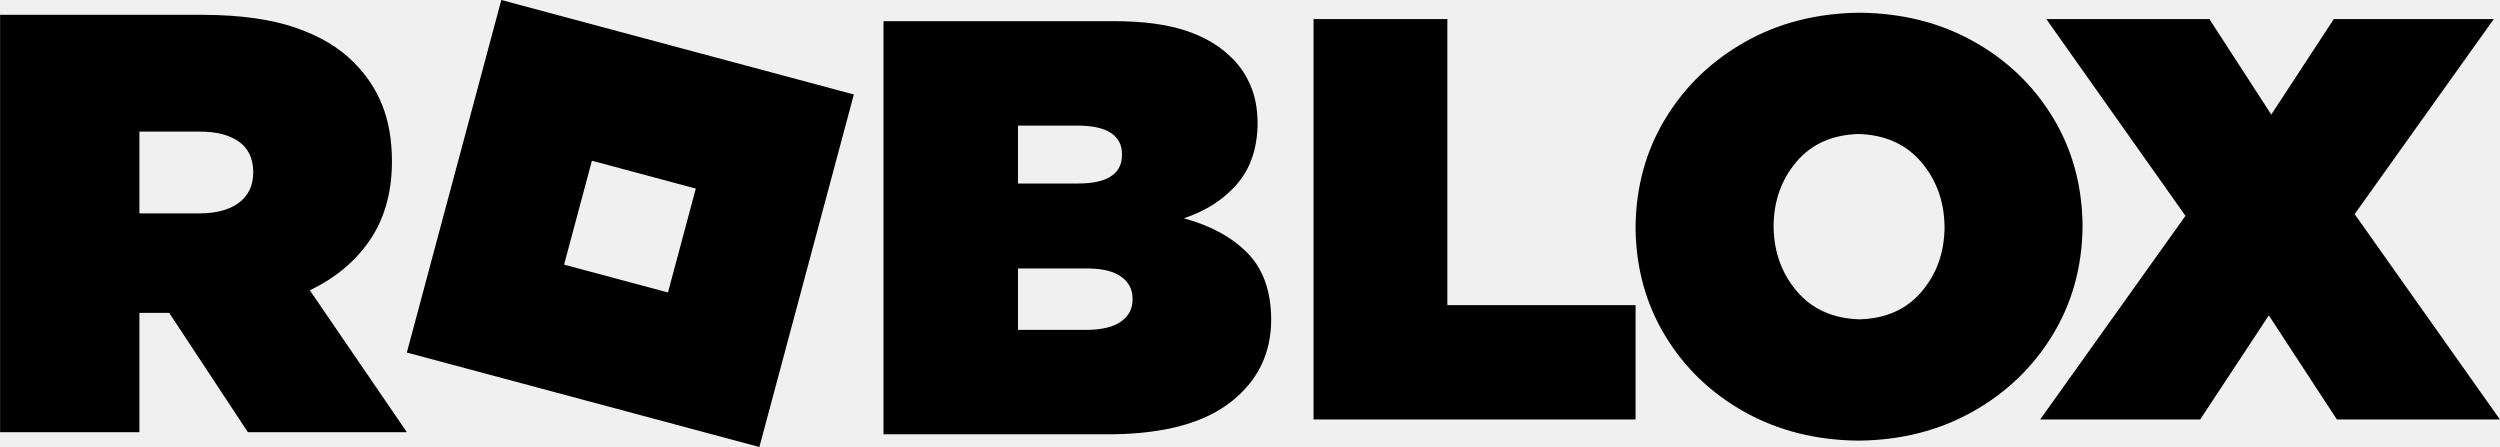
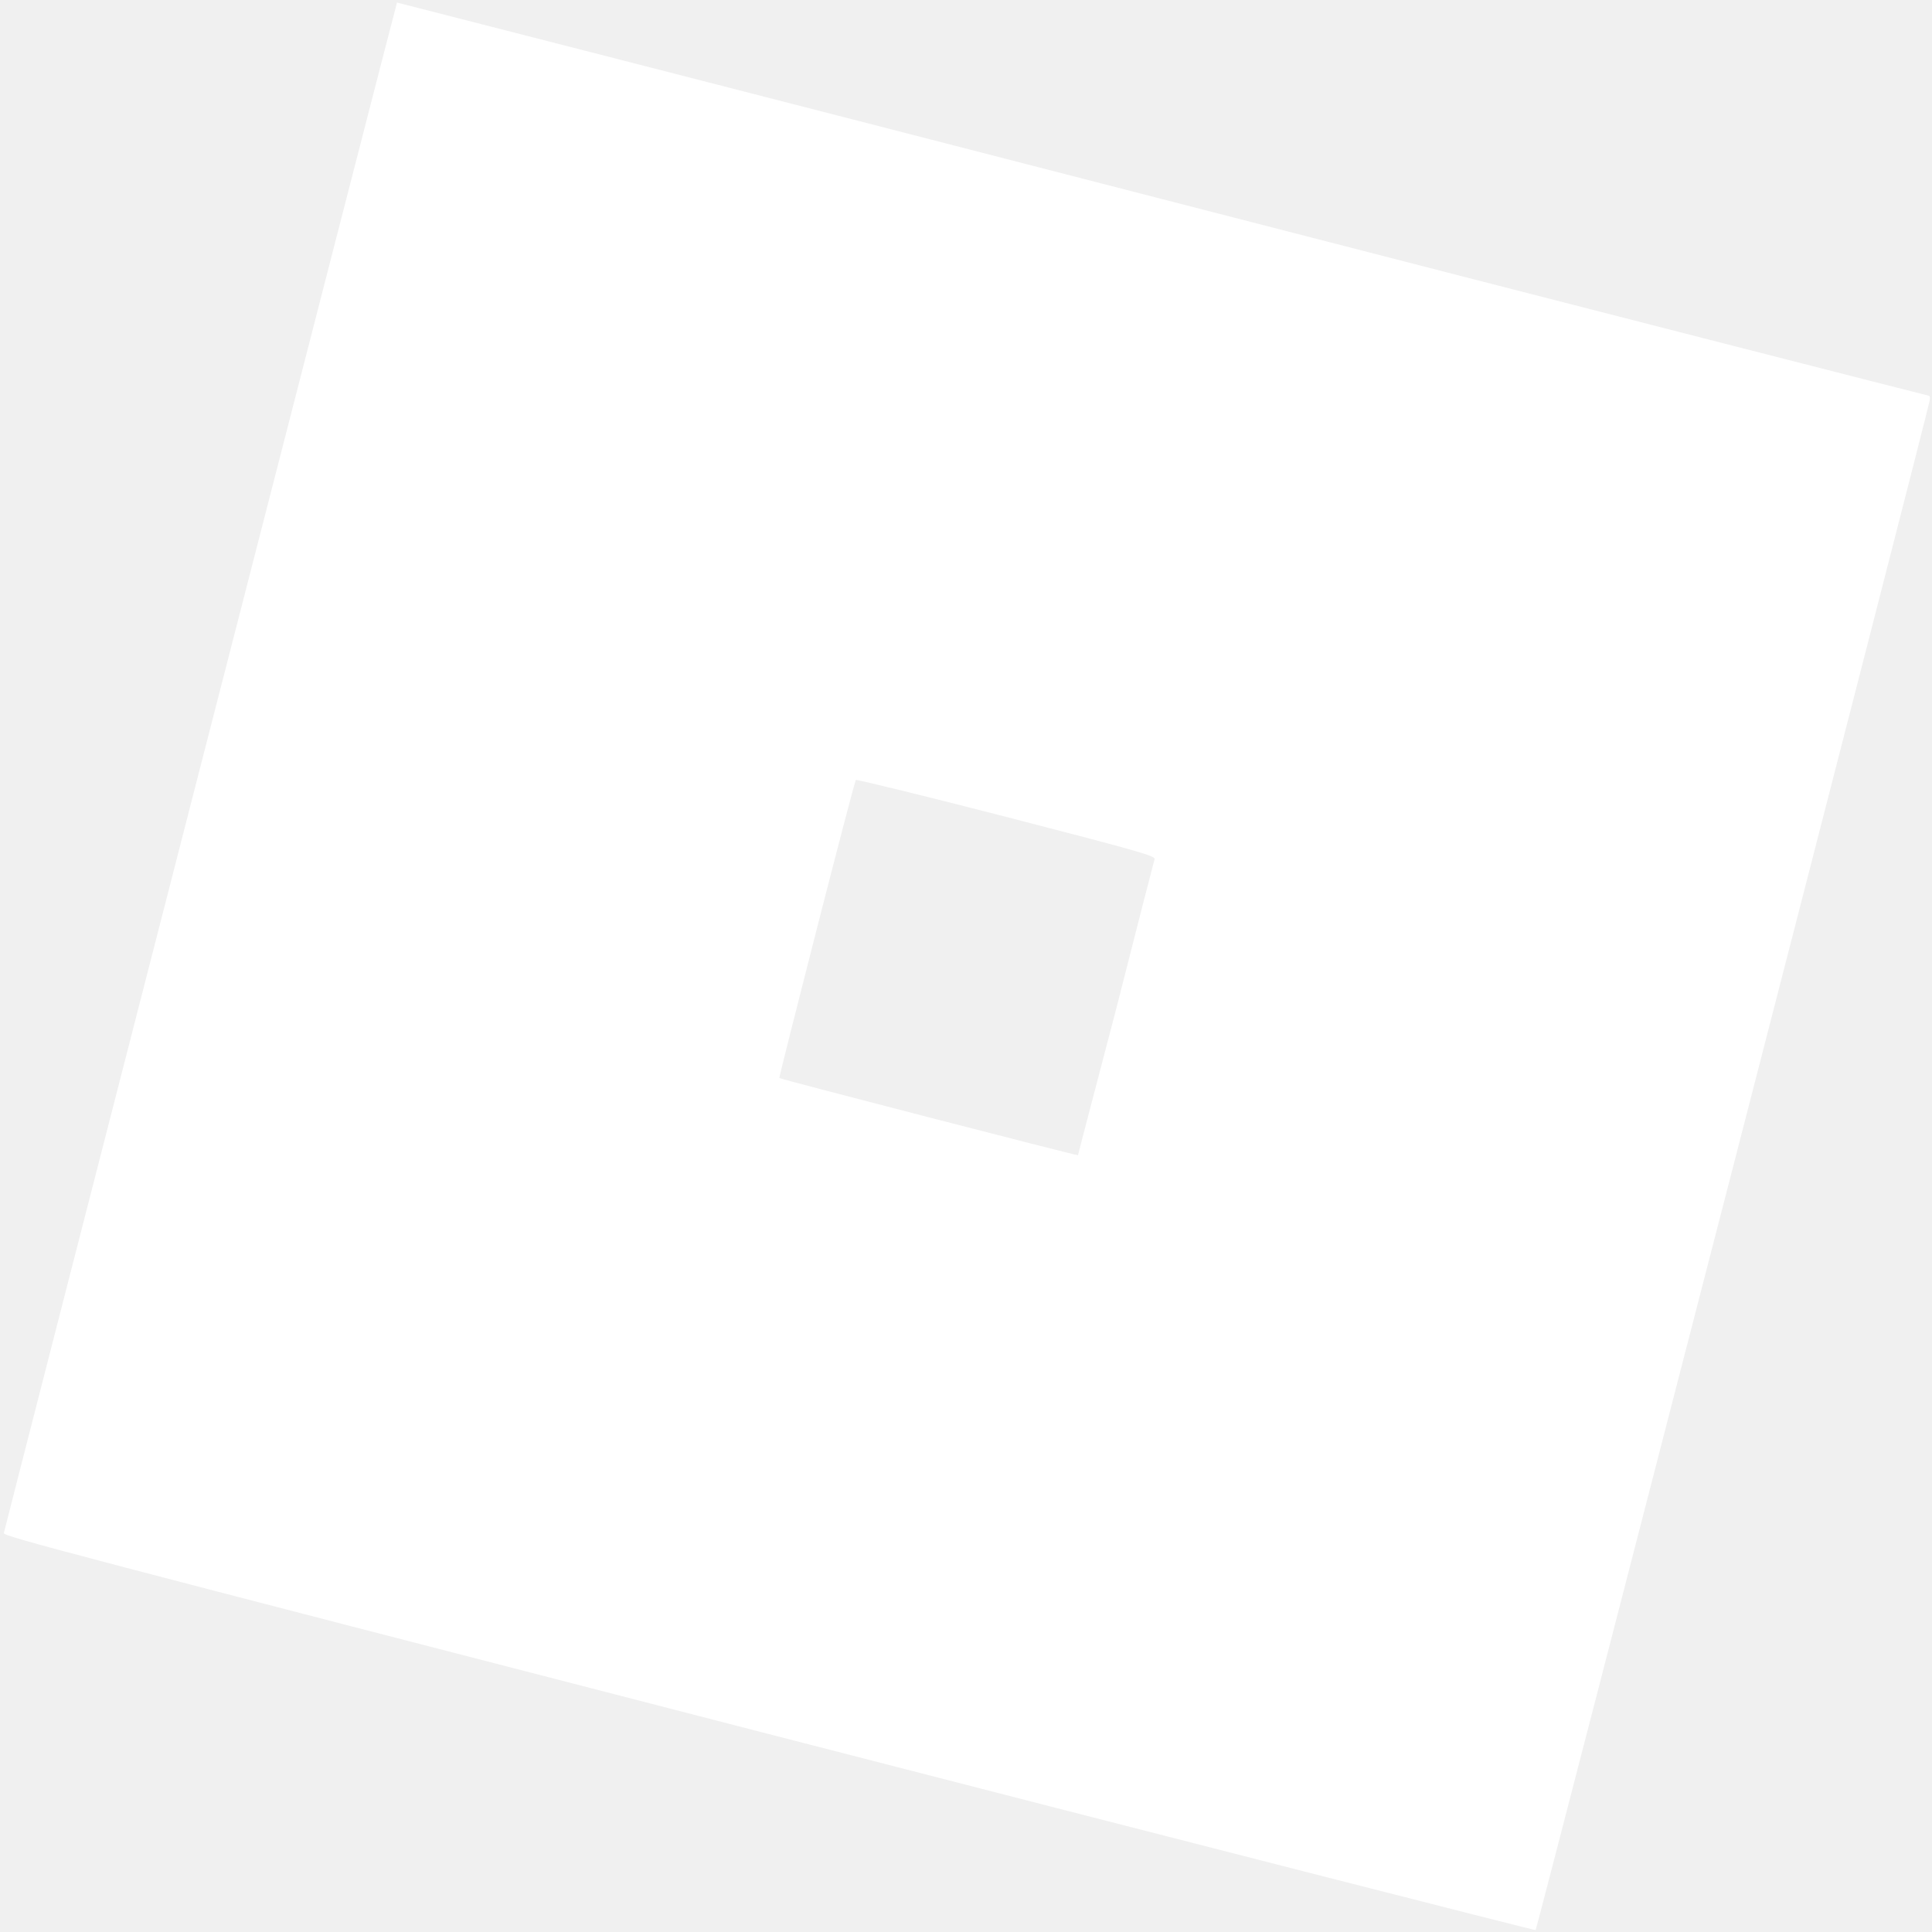
- <svg xmlns="http://www.w3.org/2000/svg" height="447" overflow="hidden" width="2500" viewBox="0 0 1180 211">
-   <g fill-rule="evenodd">
-     <path d="M236.59 0L403 44.59 358.41 211 192 166.41zm42.77 75.87l-13.14 49.04 49.04 13.14 13.14-49.04zM877.78 6c20.08.2 38.01 4.72 53.8 13.56 15.78 8.83 28.25 20.79 37.4 35.87s13.83 32.09 14.02 51.02v.55c-.2 18.94-4.92 35.99-14.16 51.16-9.25 15.17-21.8 27.22-37.67 36.14-15.87 8.93-33.86 13.49-53.95 13.7-20.08-.2-38.01-4.72-53.8-13.56-15.78-8.83-28.25-20.79-37.4-35.87s-13.83-32.09-14.02-51.02V107c.2-18.94 4.92-35.99 14.16-51.16s21.8-27.22 37.67-36.14C839.7 10.77 857.68 6.21 877.78 6zm-.56 57.25c-12.43.39-22.18 4.75-29.25 13.09-7.08 8.34-10.68 18.37-10.82 30.11v.55c.14 11.88 3.8 22.04 10.99 30.49 7.18 8.45 17.06 12.87 29.64 13.25 12.43-.38 22.18-4.74 29.25-13.08 7.08-8.34 10.68-18.37 10.82-30.11V107c-.14-11.88-3.8-22.04-10.99-30.49-7.18-8.45-17.06-12.87-29.64-13.26zM0 7h96.14c17.35.08 31.8 2.1 43.34 6.08s20.71 9.46 27.51 16.42c5.91 5.85 10.38 12.58 13.41 20.19 3.04 7.61 4.56 16.45 4.57 26.53v.56c-.12 14.36-3.6 26.55-10.43 36.57s-16.28 17.91-28.35 23.67L192 204h-75.04l-37.13-56.3H65.76V204H0zm65.76 55.13v38.6h28.41c7.95-.04 14.14-1.72 18.57-5.03 4.43-3.32 6.68-8.03 6.75-14.13v-.56c-.09-6.33-2.36-11.06-6.82-14.19-4.45-3.13-10.52-4.69-18.22-4.69zM620 9h63.16v135.02H772V198H620z" />
-     <path d="M965.89 9h76.97l29.22 45.09L1101.59 9h75.52l-65.68 92.07L1180 198h-76.96l-32.12-49.14-32.4 49.14H963l68.57-96.12zM417 10h109.21c13.41.02 24.59 1.51 33.55 4.49s16.24 7.33 21.86 13.05c3.54 3.47 6.41 7.73 8.6 12.77 2.18 5.04 3.31 10.9 3.37 17.58v.56c-.14 11.53-3.33 20.95-9.57 28.26-6.23 7.31-14.64 12.76-25.23 16.34 12.68 3.46 22.68 8.92 30 16.36s11.06 17.77 11.21 31.01v.56c-.04 15.89-6.36 28.8-18.97 38.71-12.61 9.9-31.25 15.01-55.94 15.31H417zm63.48 49.28v27.34h28.44c6.96-.02 12.14-1.17 15.54-3.45 3.41-2.29 5.1-5.6 5.09-9.94v-.56c0-4.34-1.74-7.65-5.23-9.94-3.48-2.28-8.71-3.43-15.68-3.45zm0 67.43v29.01h32.62c7.11-.07 12.47-1.4 16.06-3.98 3.6-2.58 5.4-5.99 5.41-10.25v-.56c0-4.25-1.75-7.67-5.27-10.25-3.51-2.58-8.82-3.9-15.92-3.97z" />
-   </g>
+ <svg xmlns="http://www.w3.org/2000/svg" version="1.1" id="svg10" x="0px" y="0px" viewBox="0 0 302.7 302.7" style="enable-background:new 0 0 302.7 302.7;" xml:space="preserve">
+   <style type="text/css">
+ 	.st0{fill:#FFFFFF;}
+ </style>
+   <path id="path20" class="st0" d="M120.5,271.7c-110.9-28.6-120-31-119.9-31.5  C0.7,239.6,62.1,0.5,62.2,0.4c0,0,54,13.8,119.9,30.8s120,30.8,120.1,30.8c0.2,0,0.2,0.4,0.1,0.9c-0.2,1.5-61.5,239.3-61.7,239.5  C240.6,302.5,186.5,288.7,120.5,271.7z M174.9,158c3.2-12.6,5.9-23.1,6-23.4c0.1-0.5-2.3-1.2-23.2-6.6c-12.8-3.3-23.5-5.9-23.6-5.8  c-0.3,0.3-12.1,46.6-12,46.7c0.2,0.2,46.7,12.2,46.8,12.1C168.9,180.9,171.6,170.6,174.9,158L174.9,158z" />
</svg>
